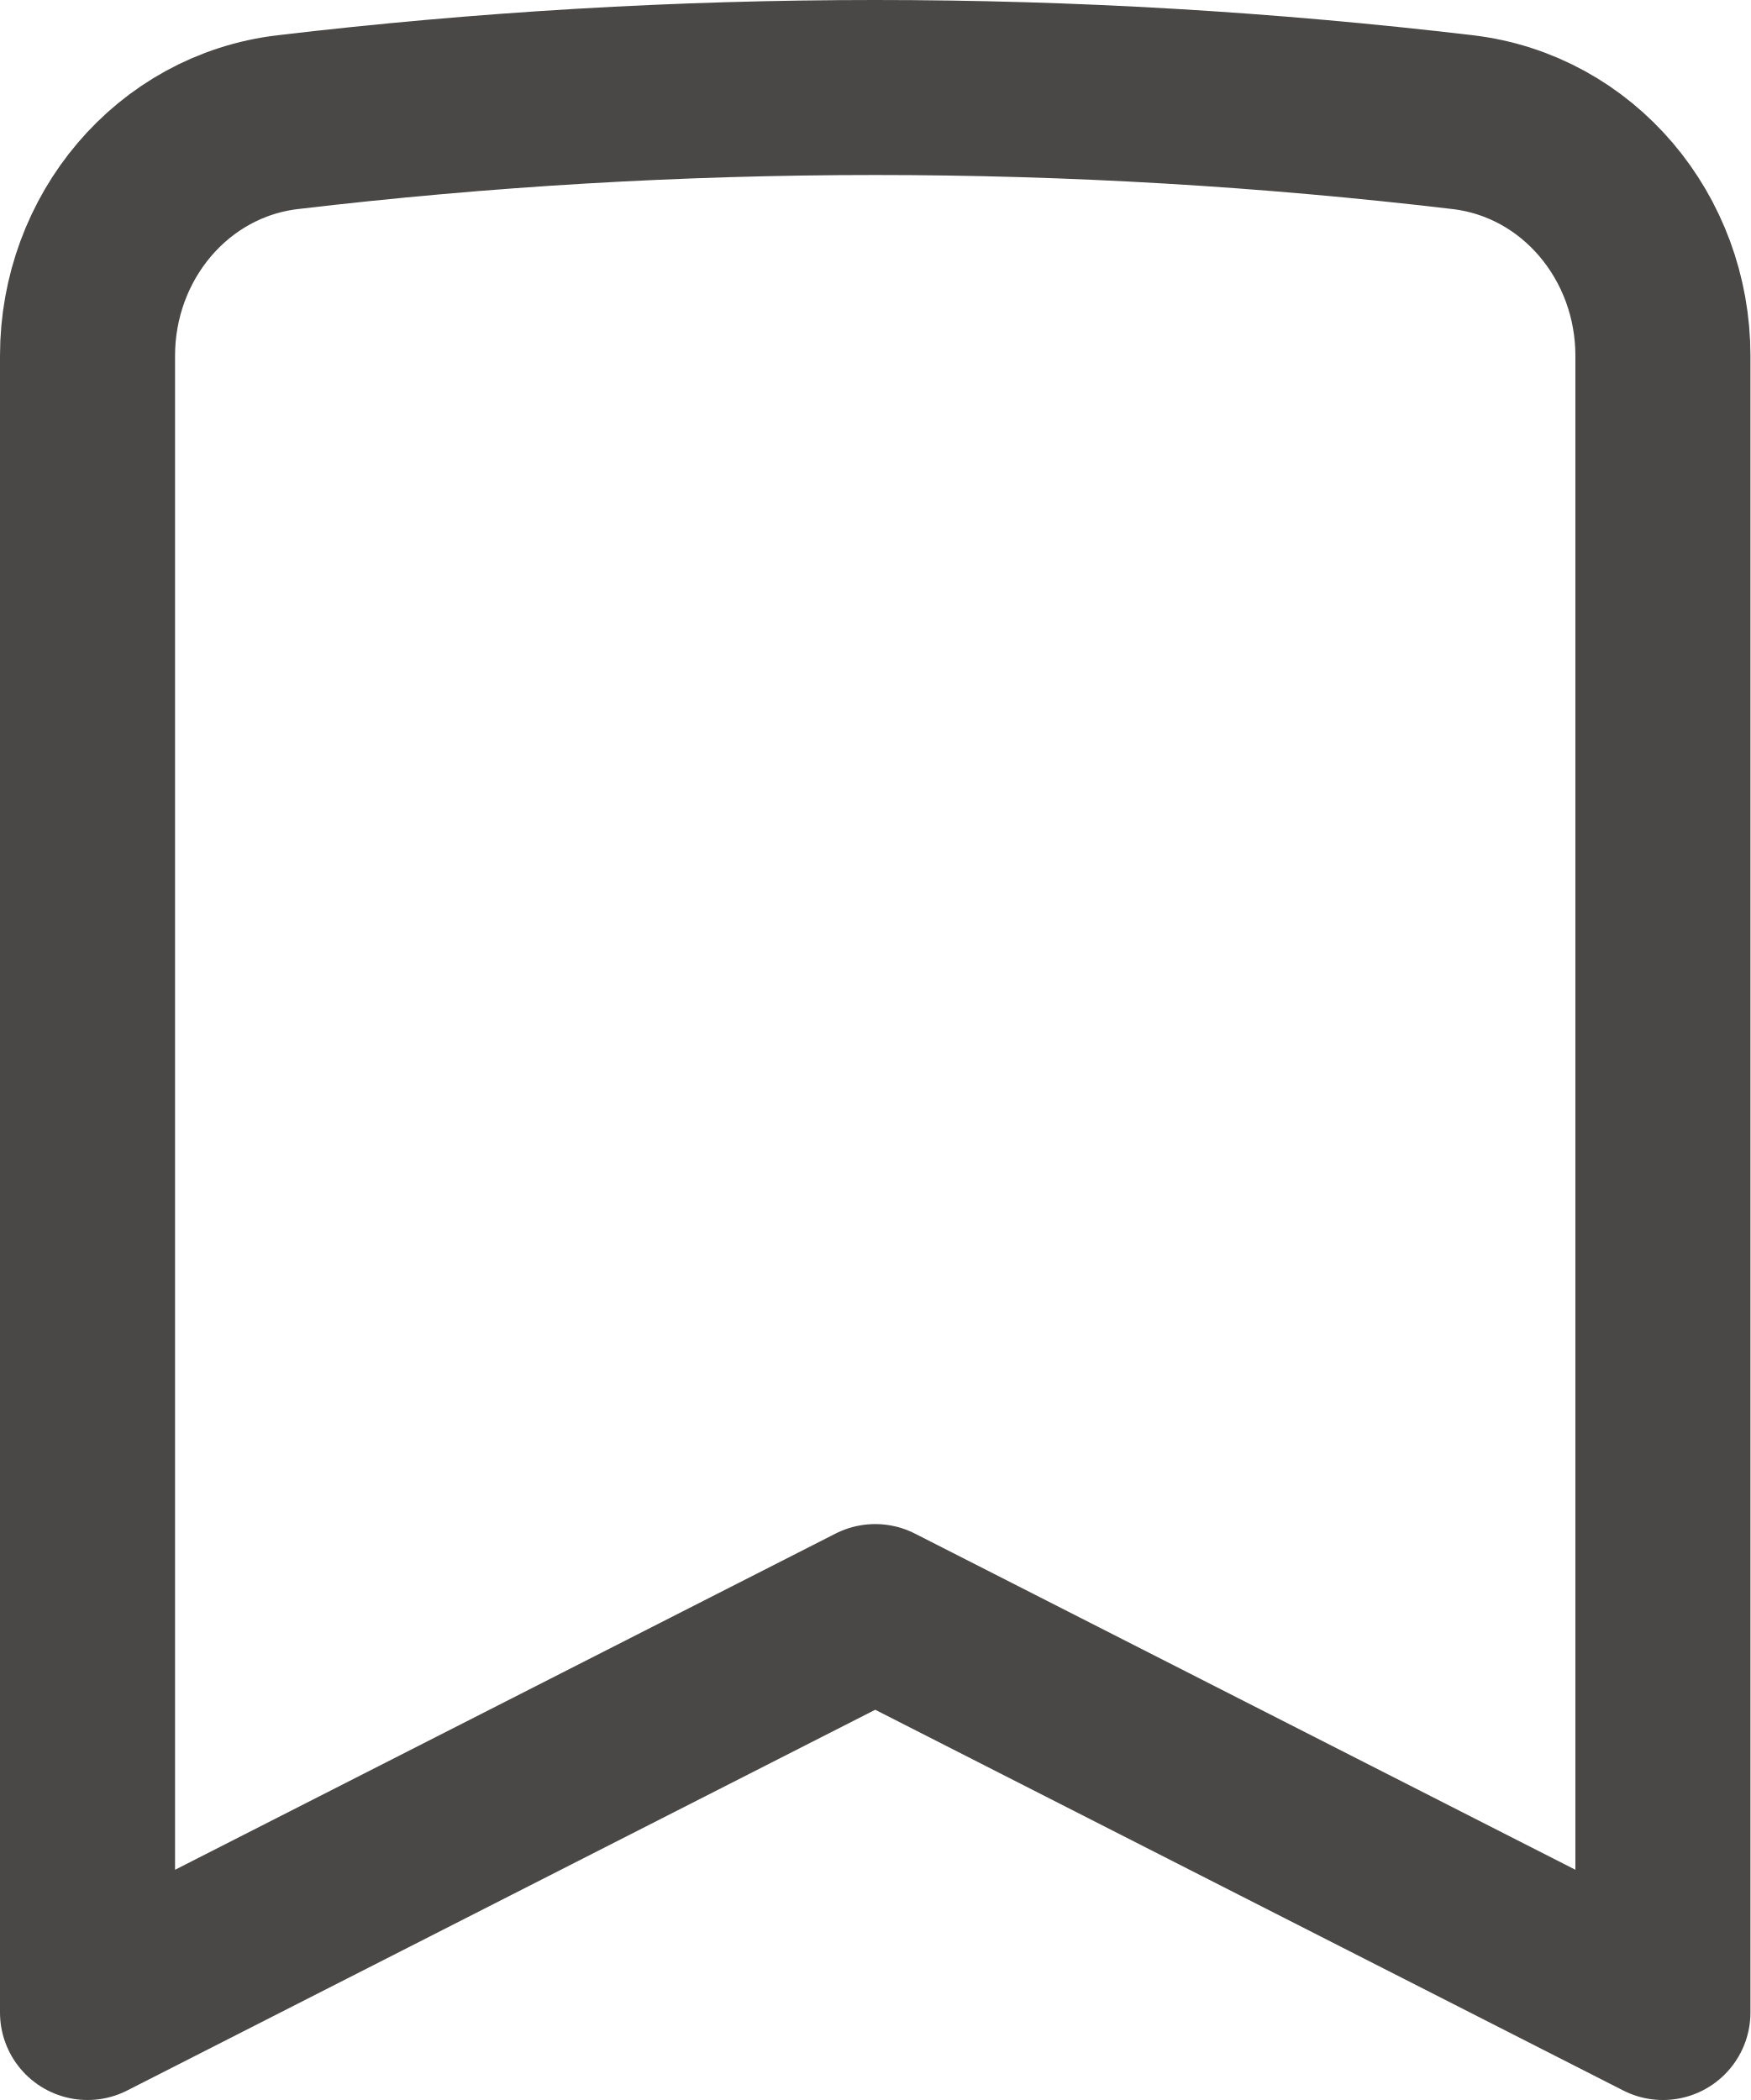
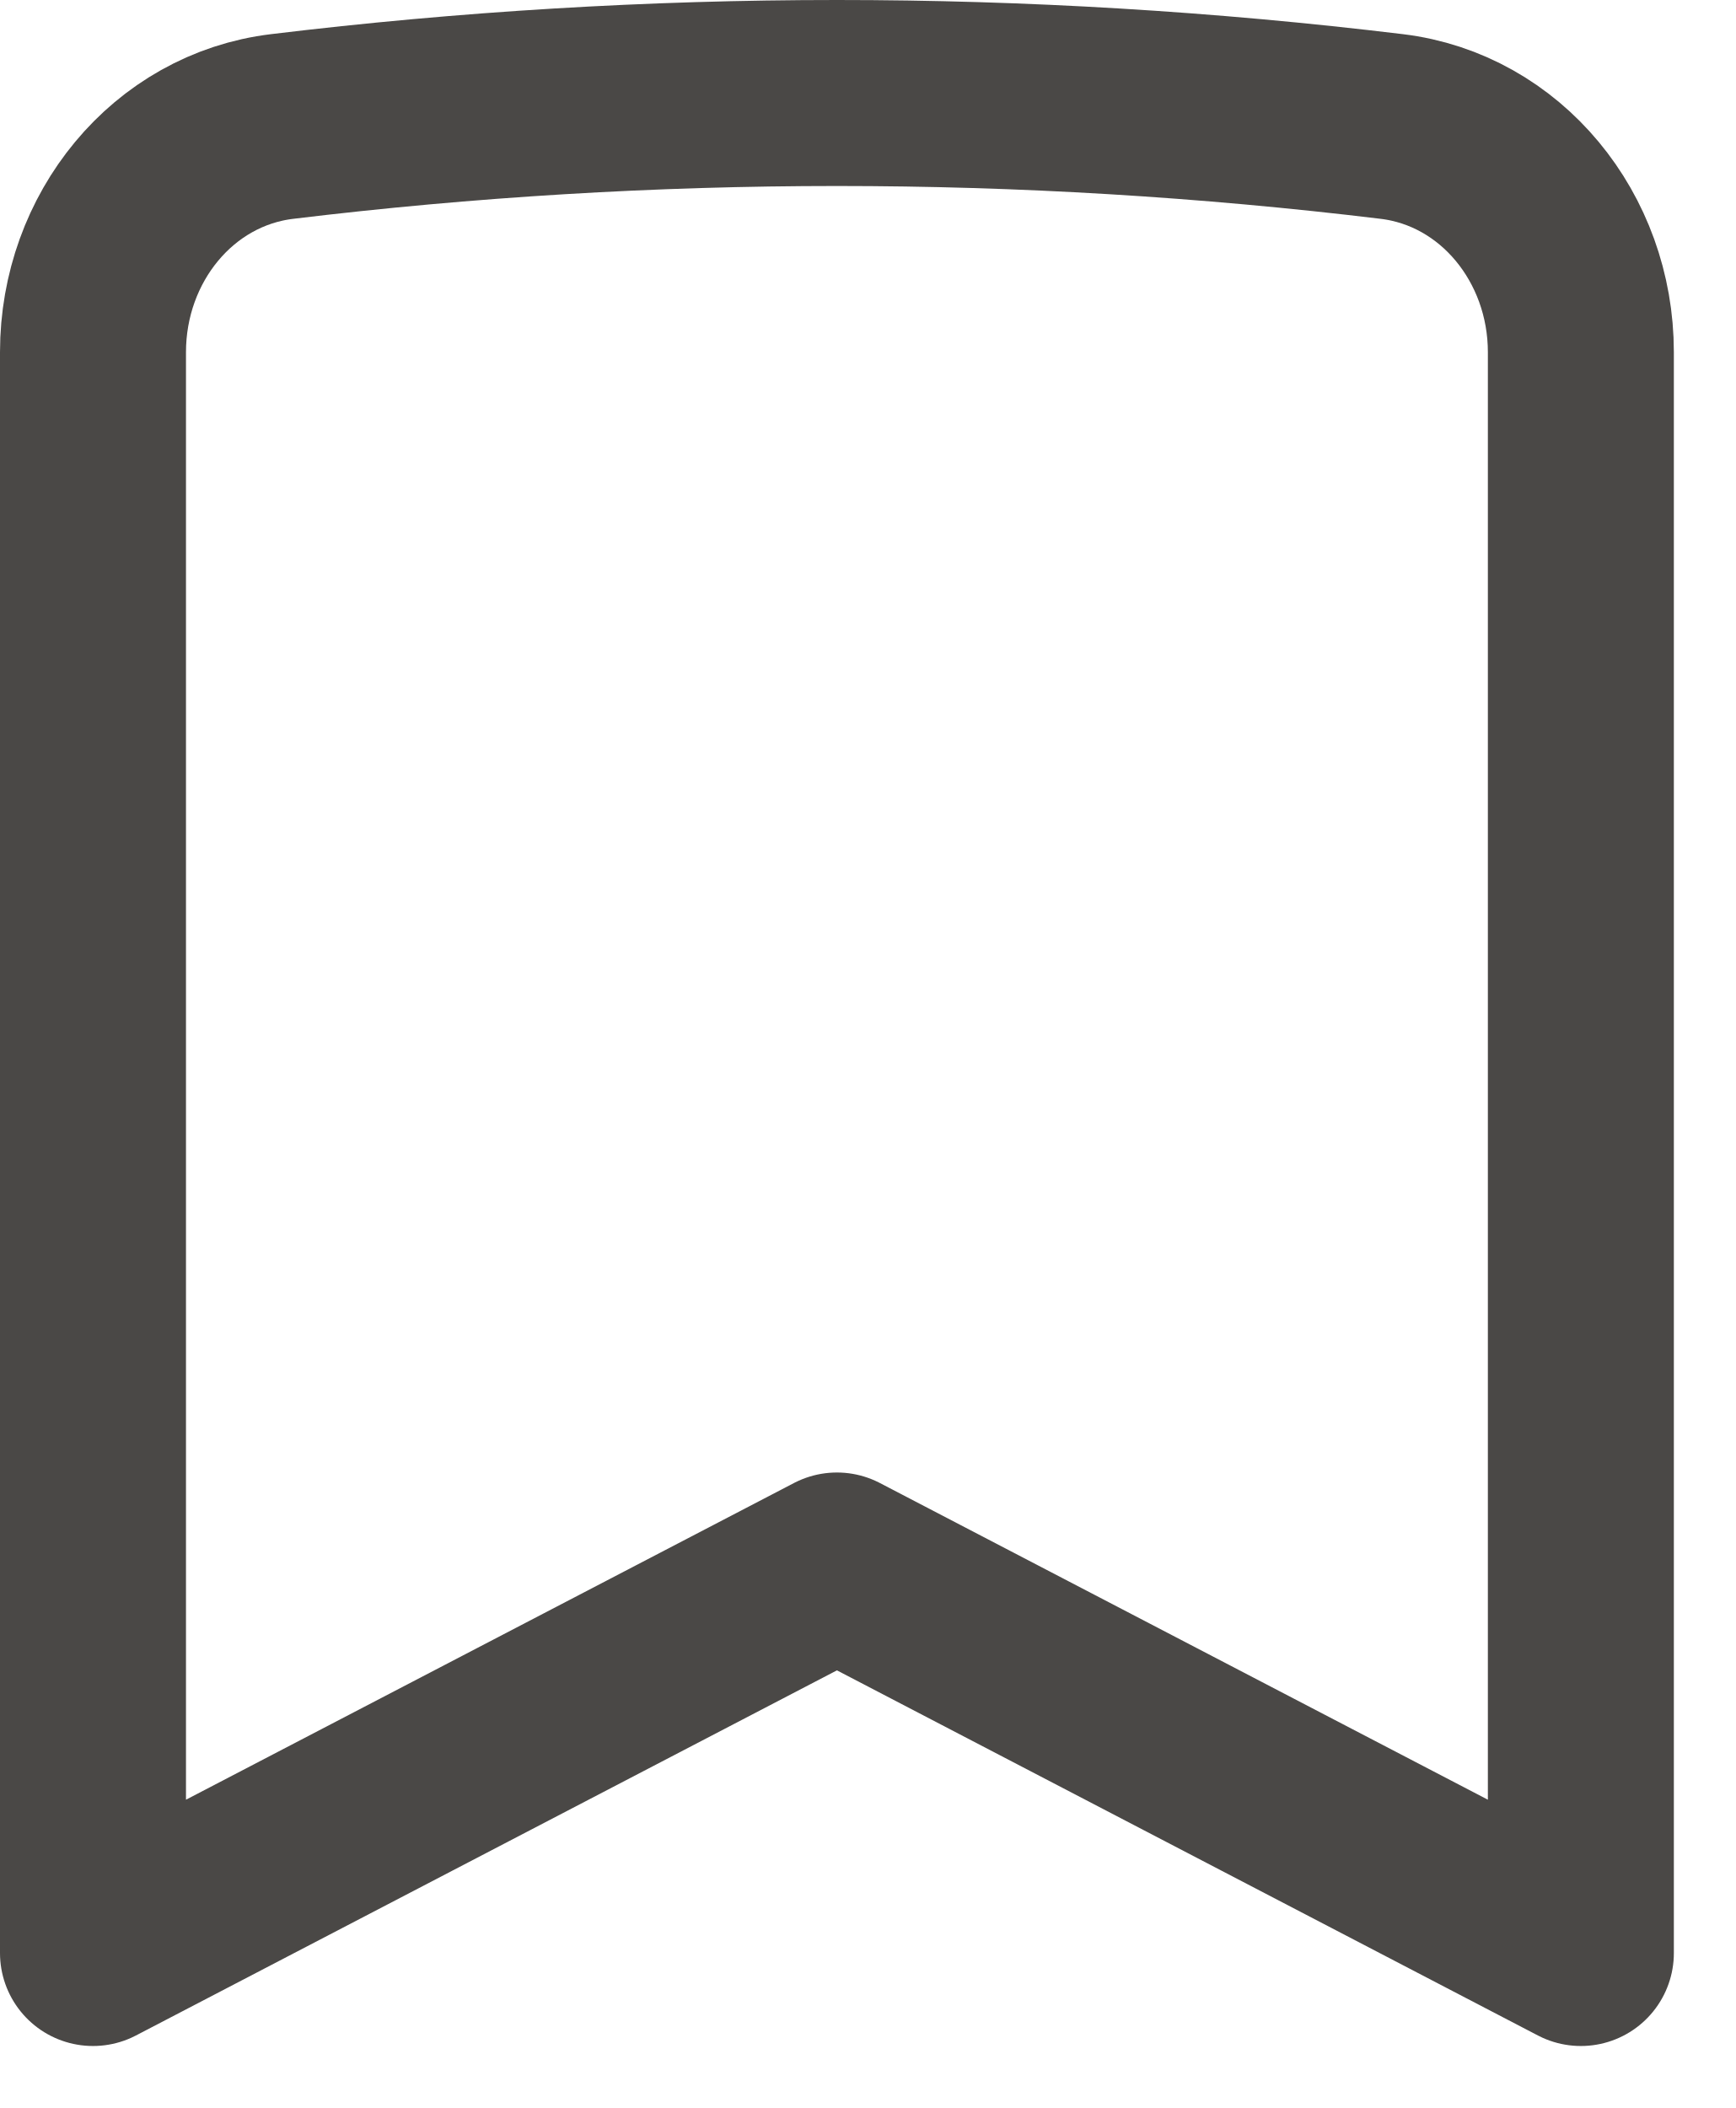
- <svg xmlns="http://www.w3.org/2000/svg" width="10" height="12" viewBox="0 0 10 12" fill="none">
-   <path d="M8.356 0.698C9.016 0.776 9.5 1.356 9.5 2.033V11.5L5 9.209L0.5 11.5V2.033C0.5 1.356 0.984 0.776 1.644 0.698C3.874 0.434 6.126 0.434 8.356 0.698Z" stroke="#4A4846" stroke-linecap="round" stroke-linejoin="round" />
+ <svg xmlns="http://www.w3.org/2000/svg" width="14" height="17" viewBox="0 0 14 17" fill="none">
+   <path d="M11.224 1.02C12.104 1.126 12.75 1.917 12.75 2.84V15.75L6.75 12.625L0.75 15.75V2.84C0.75 1.917 1.395 1.126 2.276 1.02C5.249 0.66 8.251 0.66 11.224 1.02Z" stroke="#4A4846" stroke-width="1.5" stroke-linecap="round" stroke-linejoin="round" />
</svg>
